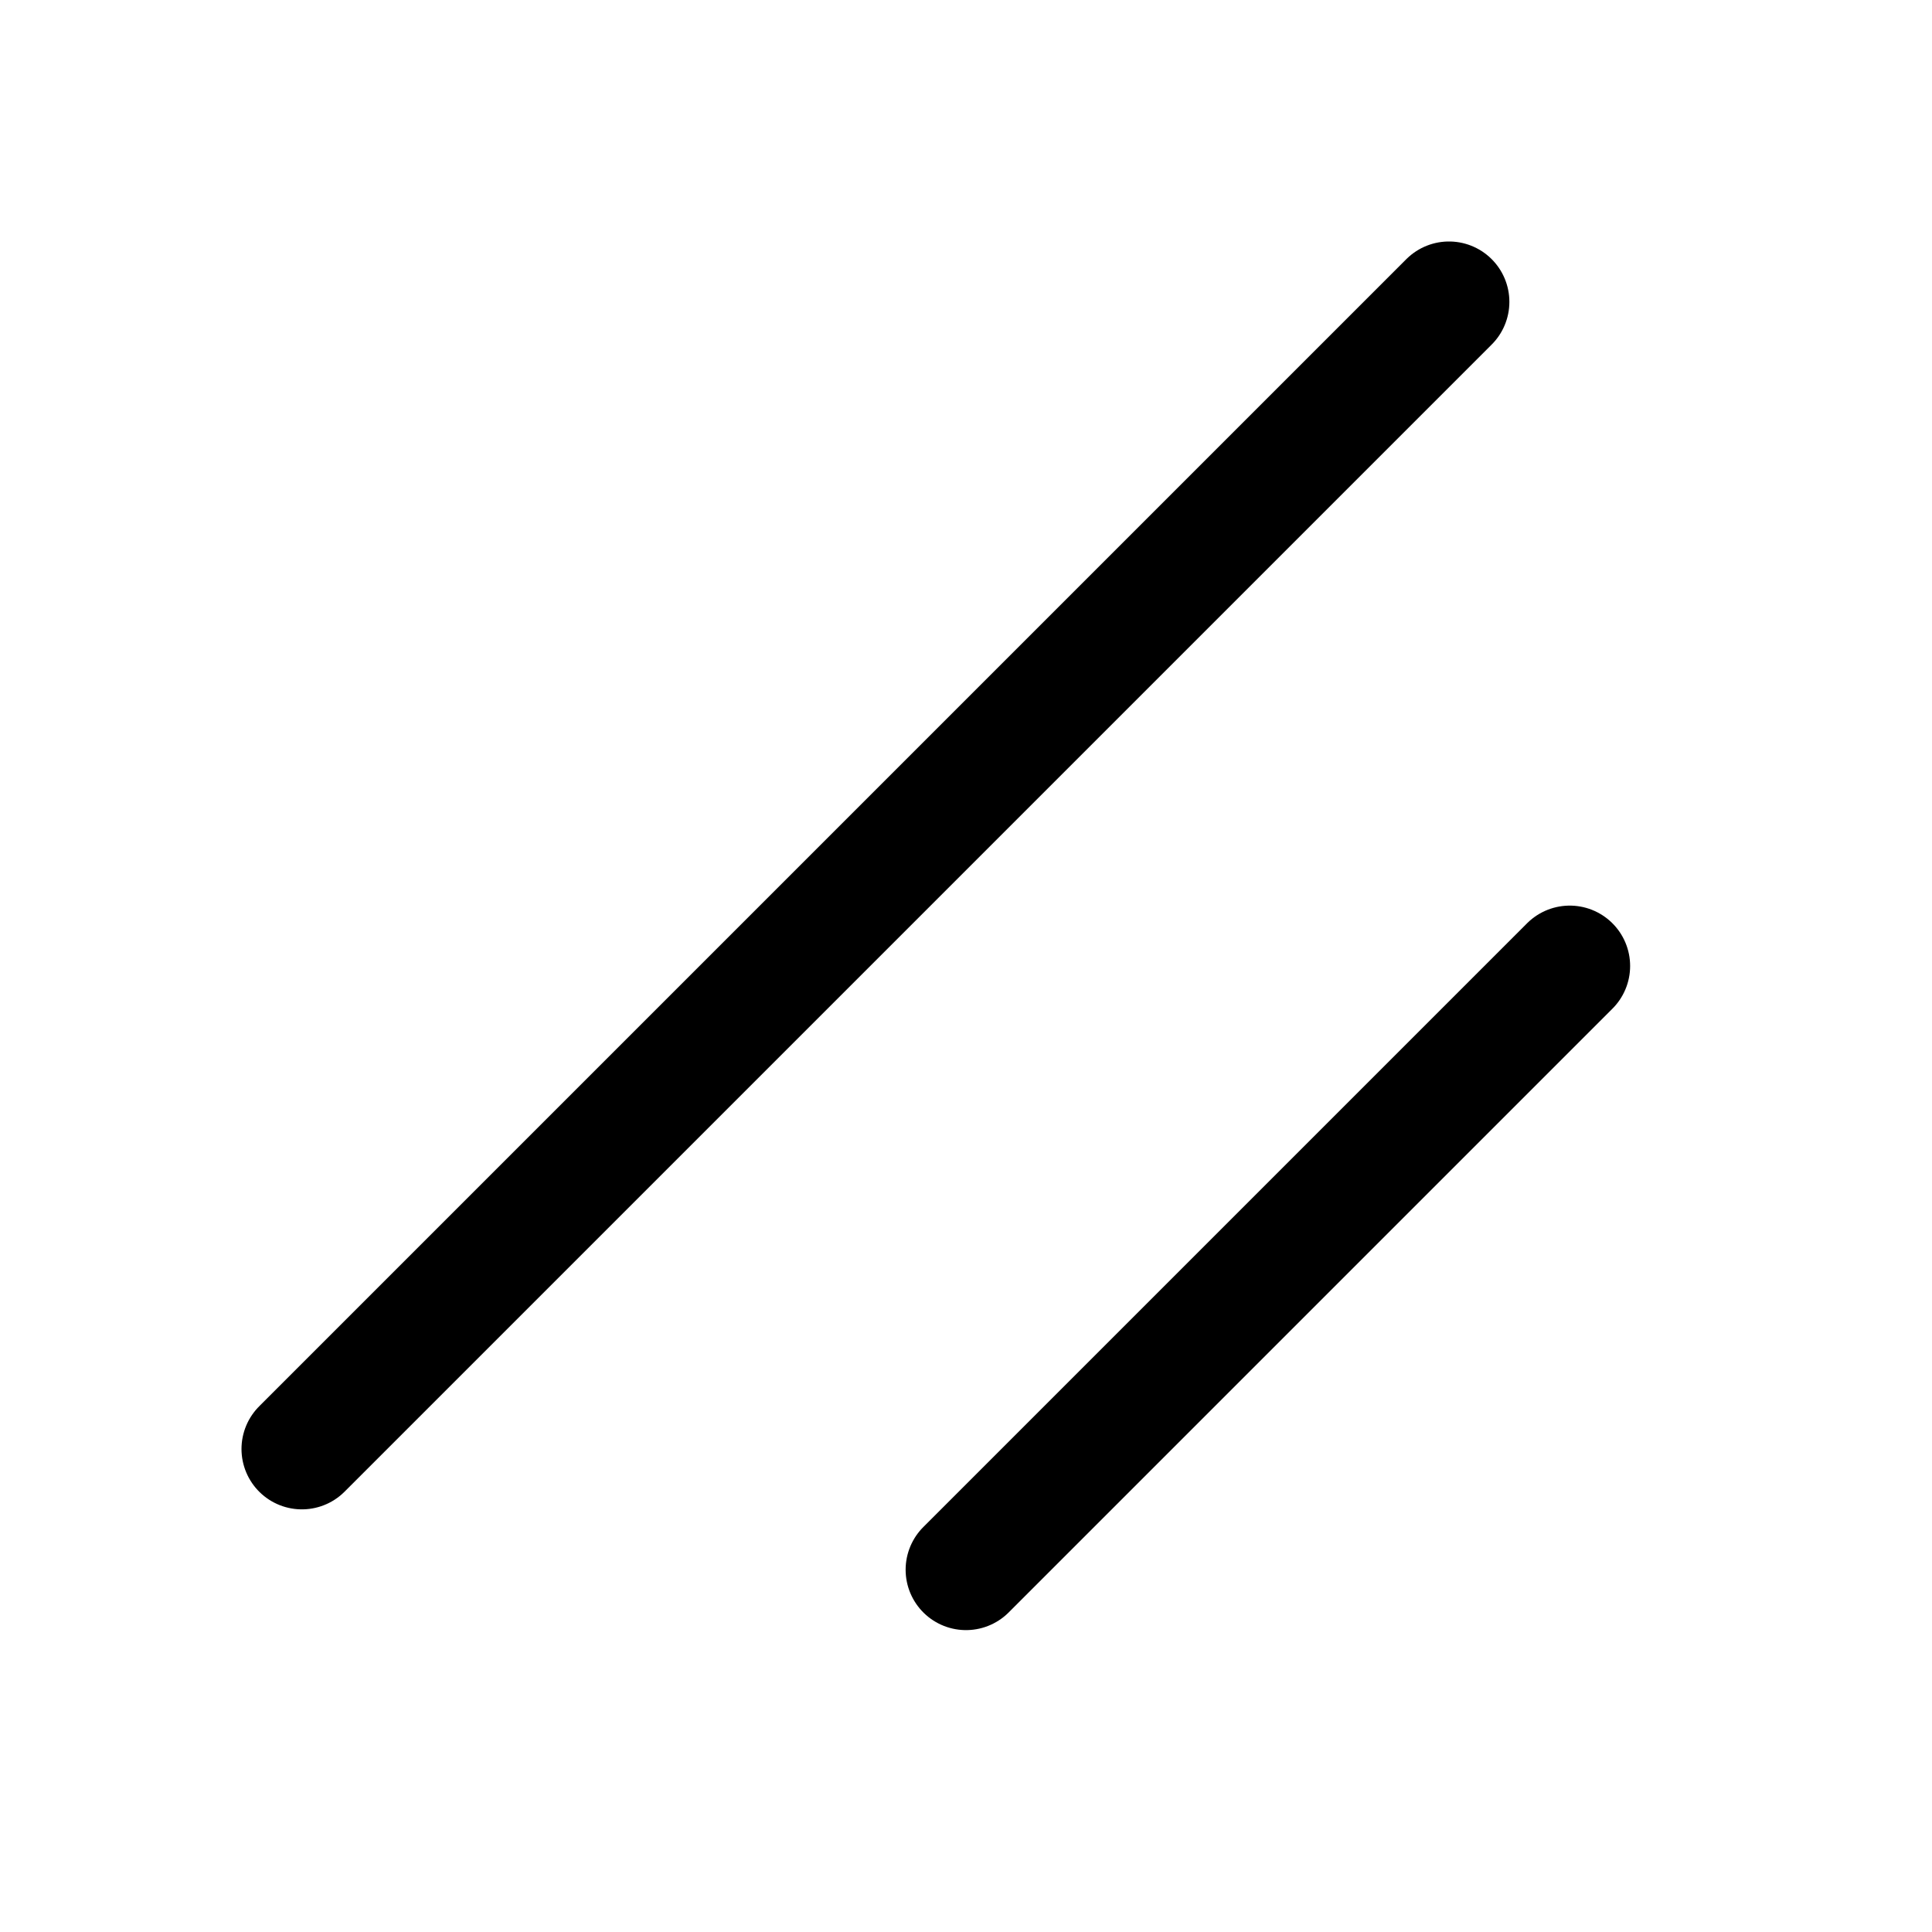
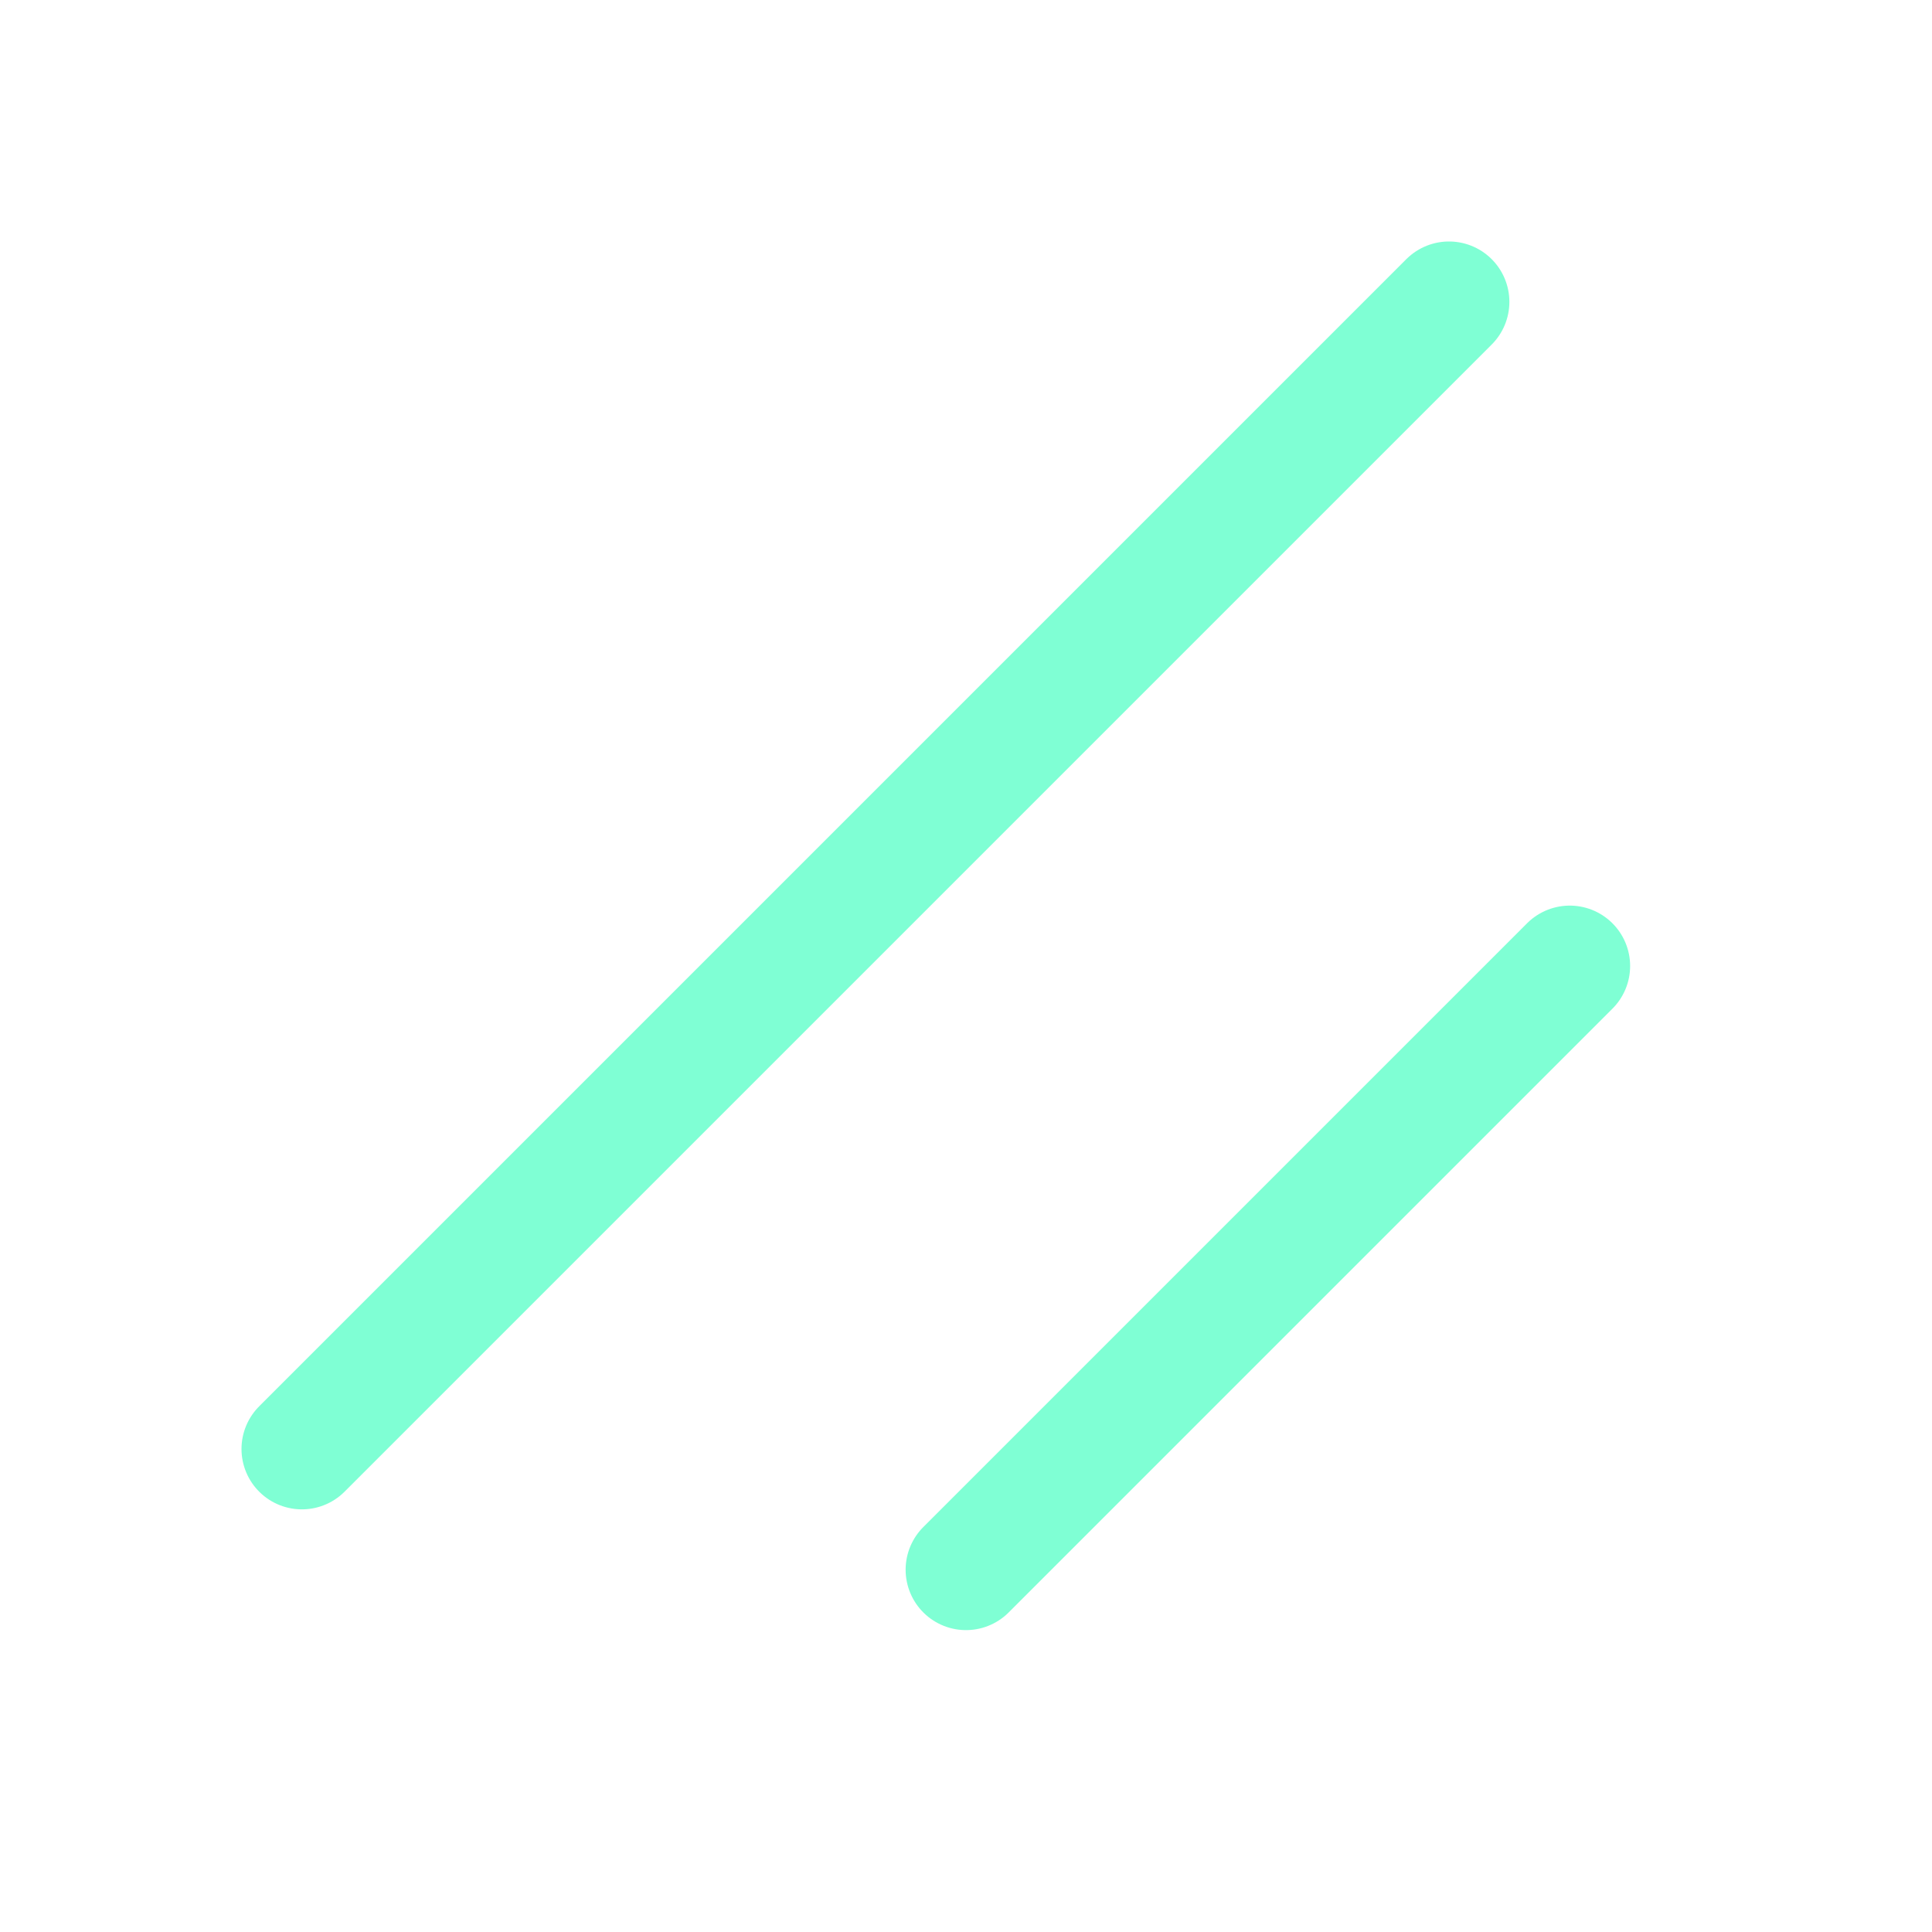
<svg xmlns="http://www.w3.org/2000/svg" width="100" height="100" viewBox="0 0 100 100" fill="none">
  <g id="shadcnui">
    <g id="shadcnui_2" clip-path="url(#clip0_790_6990)">
-       <path id="Vector" d="M81.25 49.999L50 81.249" stroke="black" stroke-width="6.25" stroke-linecap="round" stroke-linejoin="round" />
-       <path id="Vector_2" d="M75 15.624L15.625 74.999" stroke="black" stroke-width="6.25" stroke-linecap="round" stroke-linejoin="round" />
+       <path id="Vector" d="M81.25 49.999L50 81.249" stroke="Aquamarine" stroke-width="6.25" stroke-linecap="round" stroke-linejoin="round" />
+       <path id="Vector_2" d="M75 15.624L15.625 74.999" stroke="Aquamarine" stroke-width="6.25" stroke-linecap="round" stroke-linejoin="round" />
    </g>
  </g>
  <defs>
    <clipPath id="clip0_790_6990">
-       <rect width="100" height="100" fill="black" transform="translate(0 -0.000976562)" />
+       <rect width="100" height="100" fill="Aquamarine" transform="translate(0 -0.000976562)" />
    </clipPath>
  </defs>
</svg>
